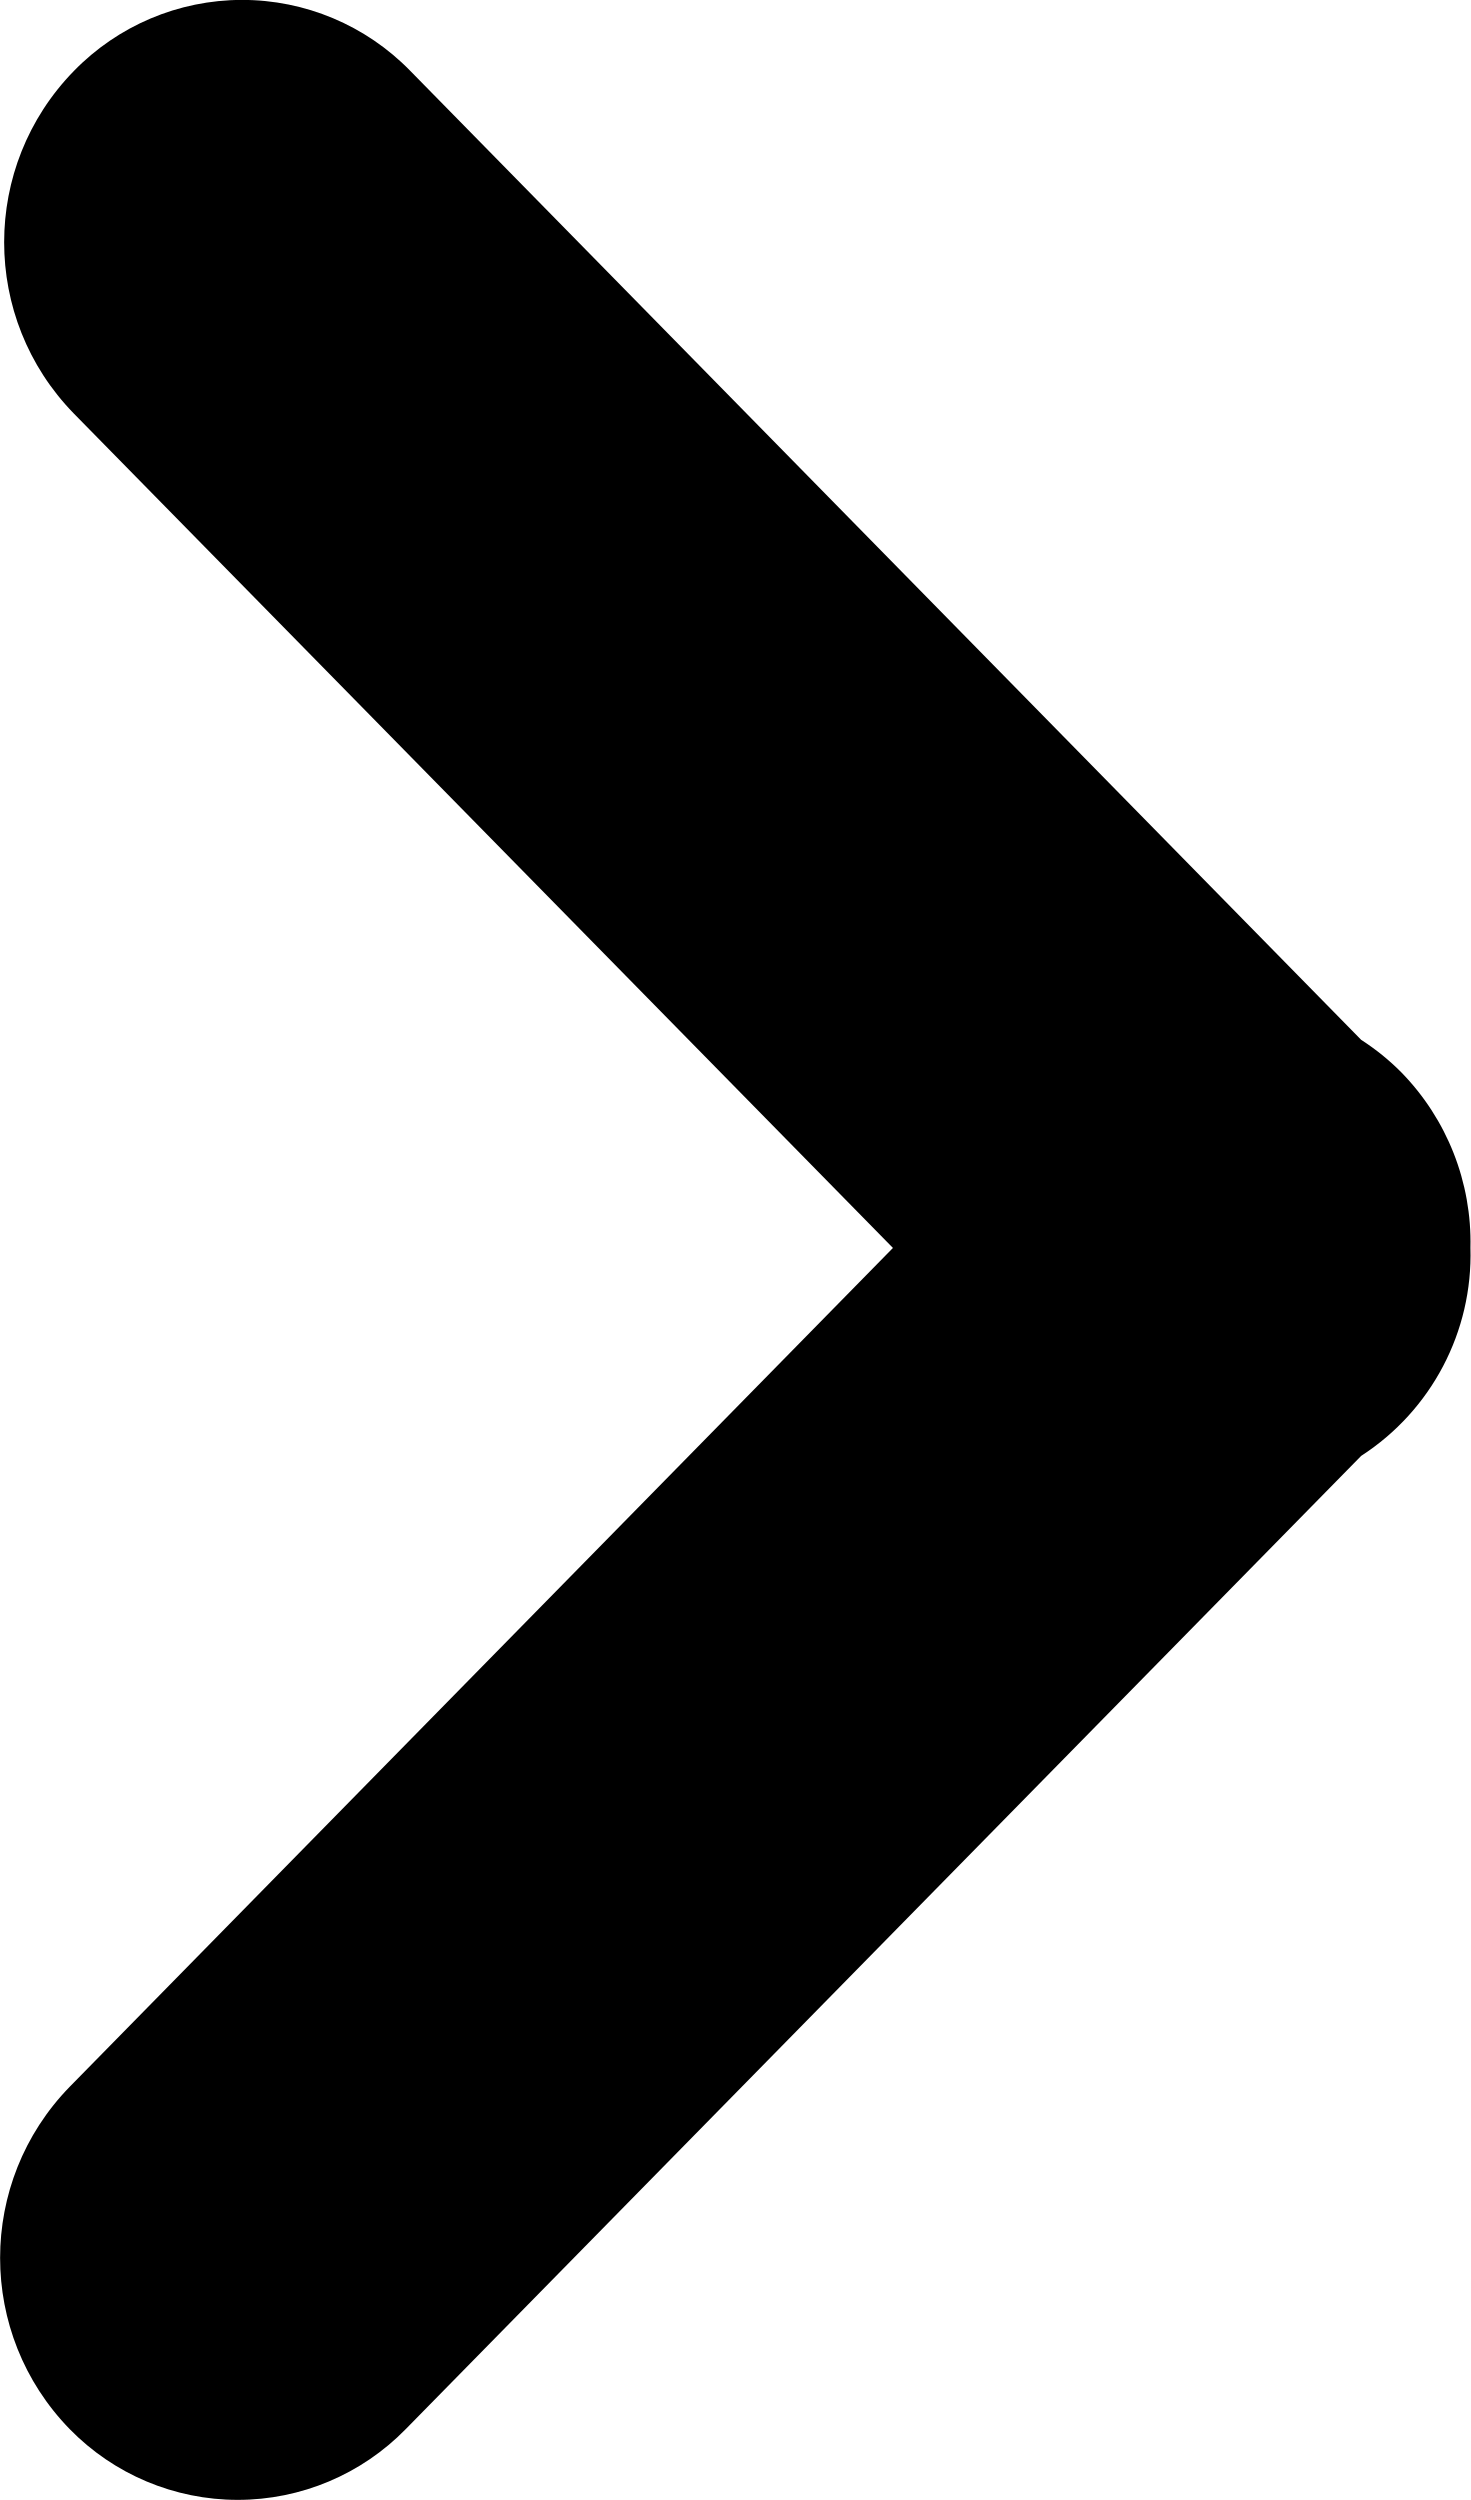
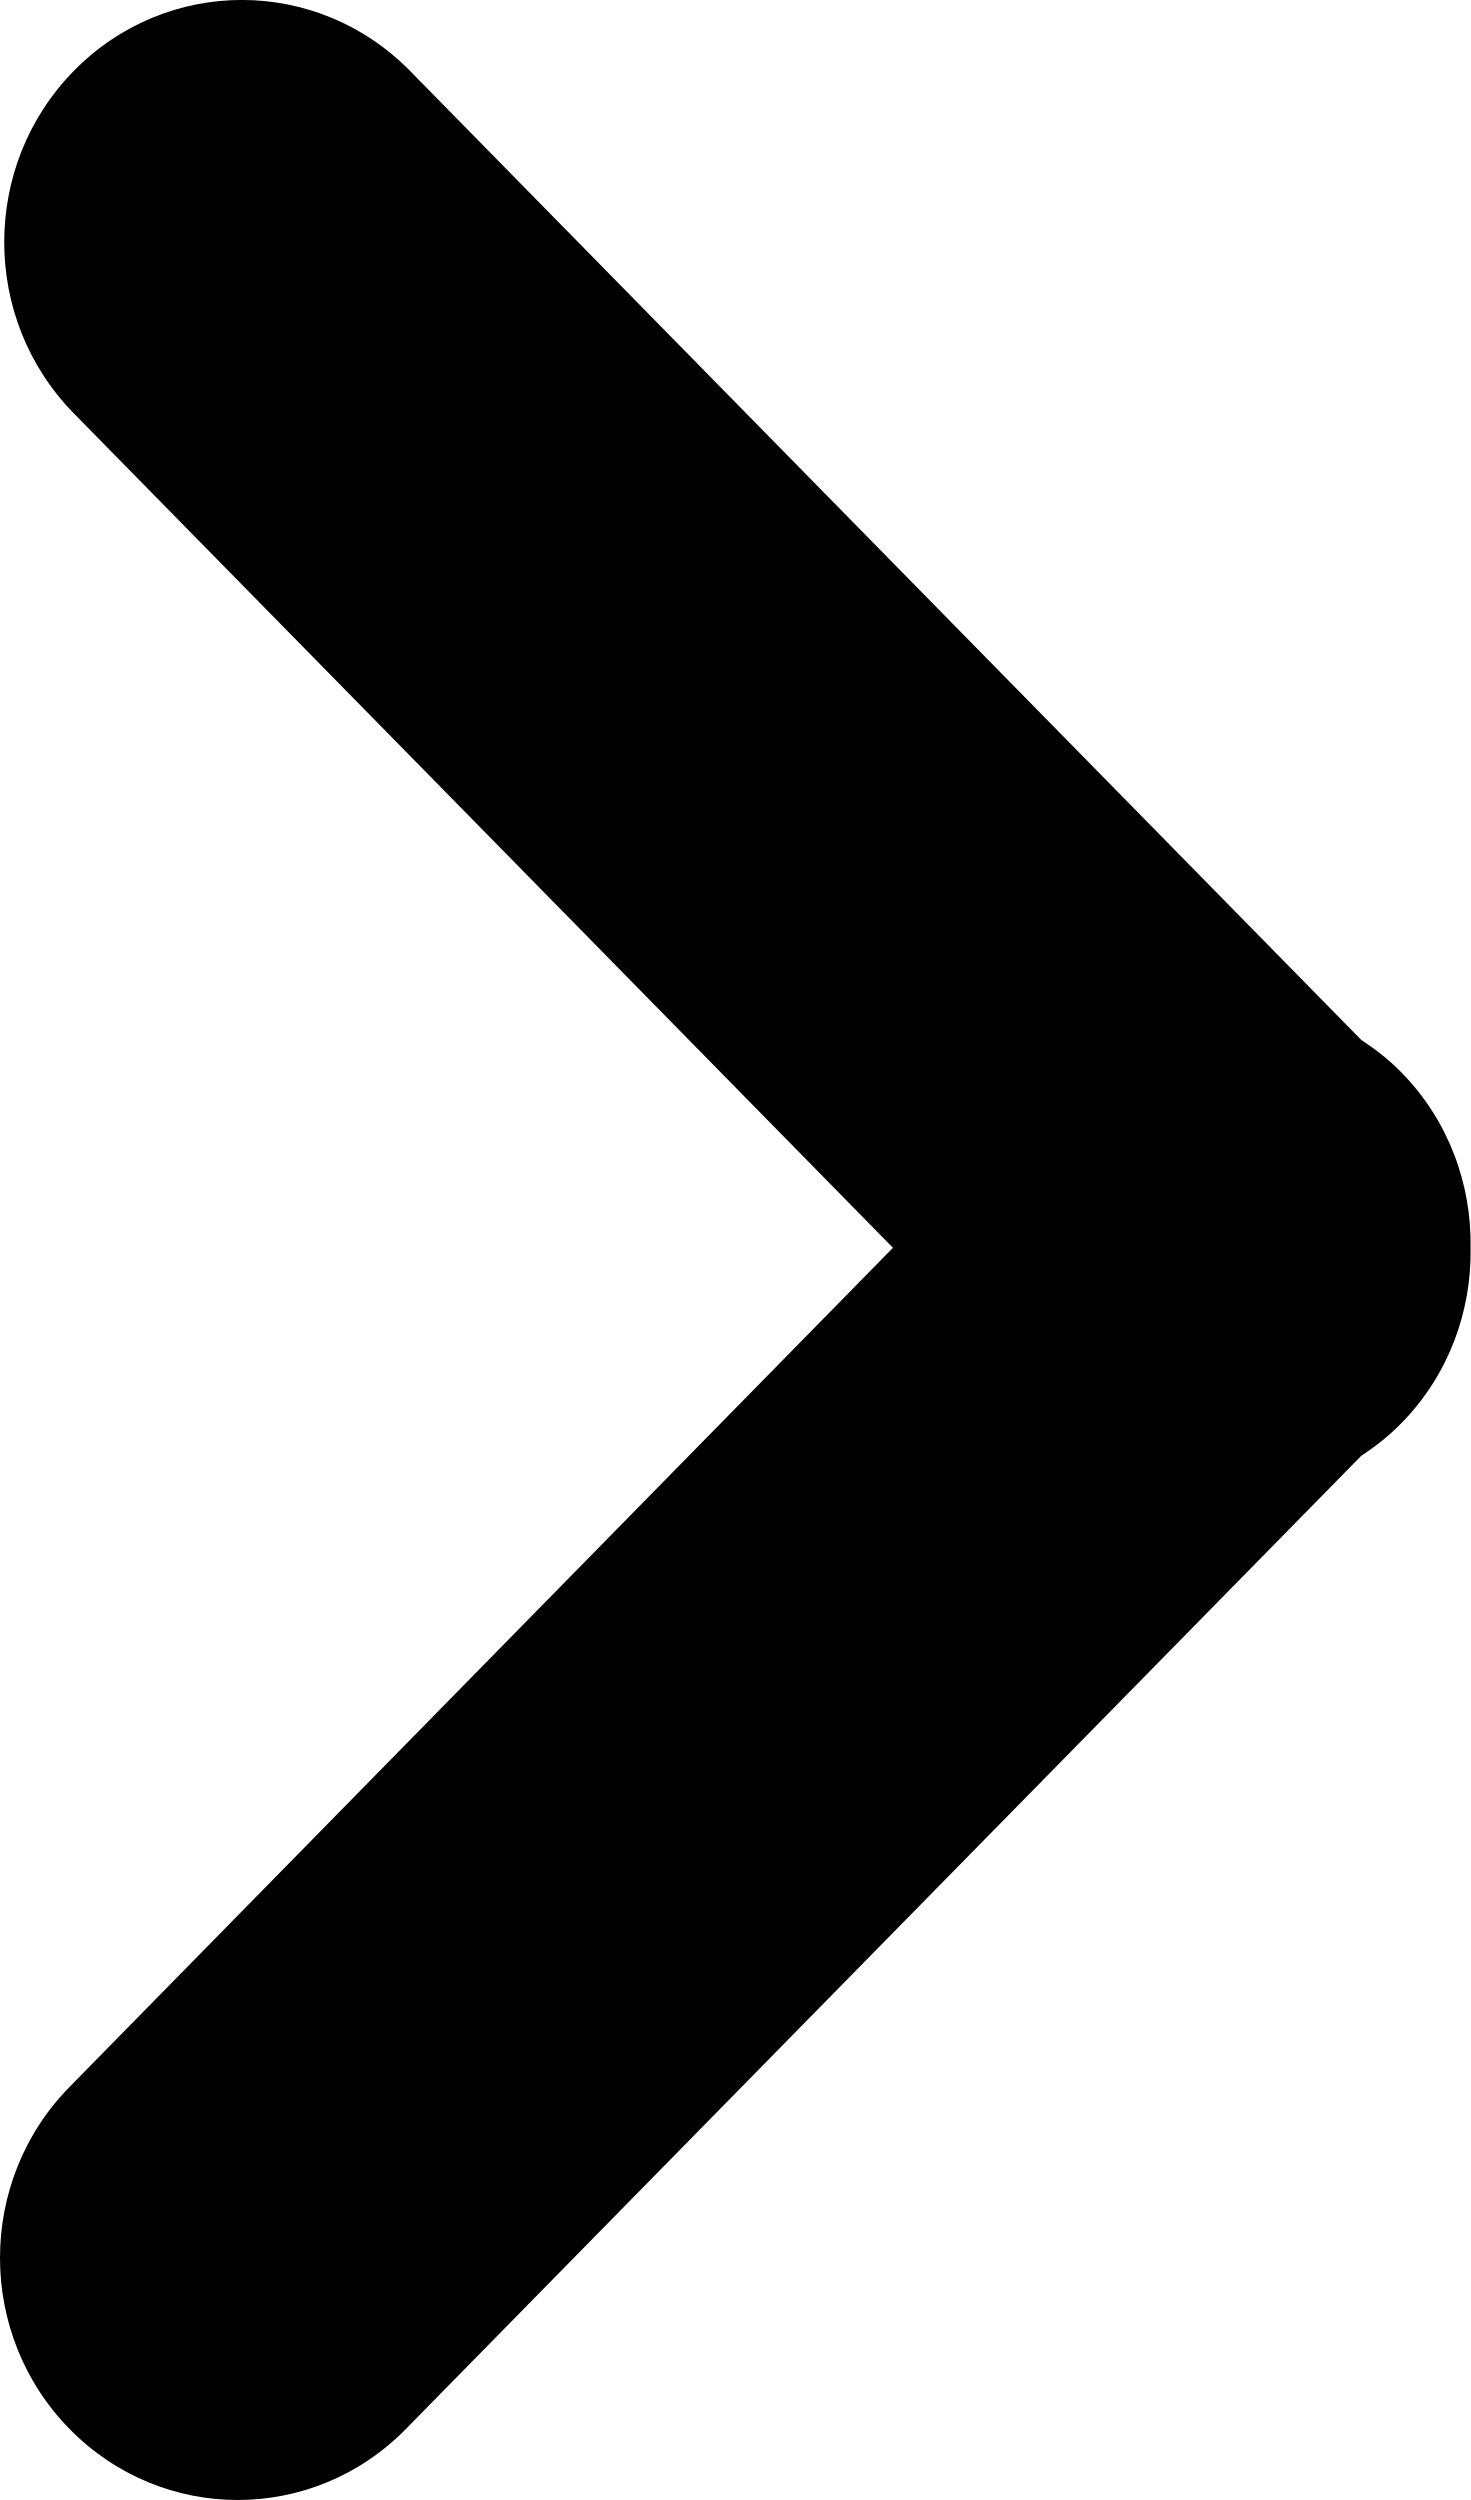
- <svg xmlns="http://www.w3.org/2000/svg" width="10" height="17" fill="none">
-   <path d="M9.529 7.292a1.61 1.61 0 00-.273-.221L2.788.48A1.596 1.596 0 00.502.483a1.668 1.668 0 000 2.329l5.57 5.674L.474 14.19a1.668 1.668 0 000 2.328 1.597 1.597 0 002.285 0L9.256 9.9a1.628 1.628 0 00.743-1.415 1.652 1.652 0 00-.47-1.193z" fill="#000" />
+ <svg xmlns="http://www.w3.org/2000/svg" width="10" height="17" viewBox="0 0 10 17" fill="none">
+   <path d="M9.529 7.292C9.445 7.206 9.352 7.134 9.256 7.071L2.788 0.482C2.156 -0.161 1.133 -0.161 0.502 0.482C-0.129 1.125 -0.129 2.168 0.502 2.811L6.072 8.485L0.474 14.19C-0.158 14.832 -0.158 15.875 0.474 16.518C0.789 16.839 1.203 17 1.616 17C2.03 17 2.444 16.839 2.759 16.518L9.256 9.9C9.352 9.837 9.445 9.764 9.529 9.678C9.852 9.349 10.007 8.916 10 8.485C10.007 8.054 9.852 7.621 9.529 7.292Z" fill="black" />
</svg>
